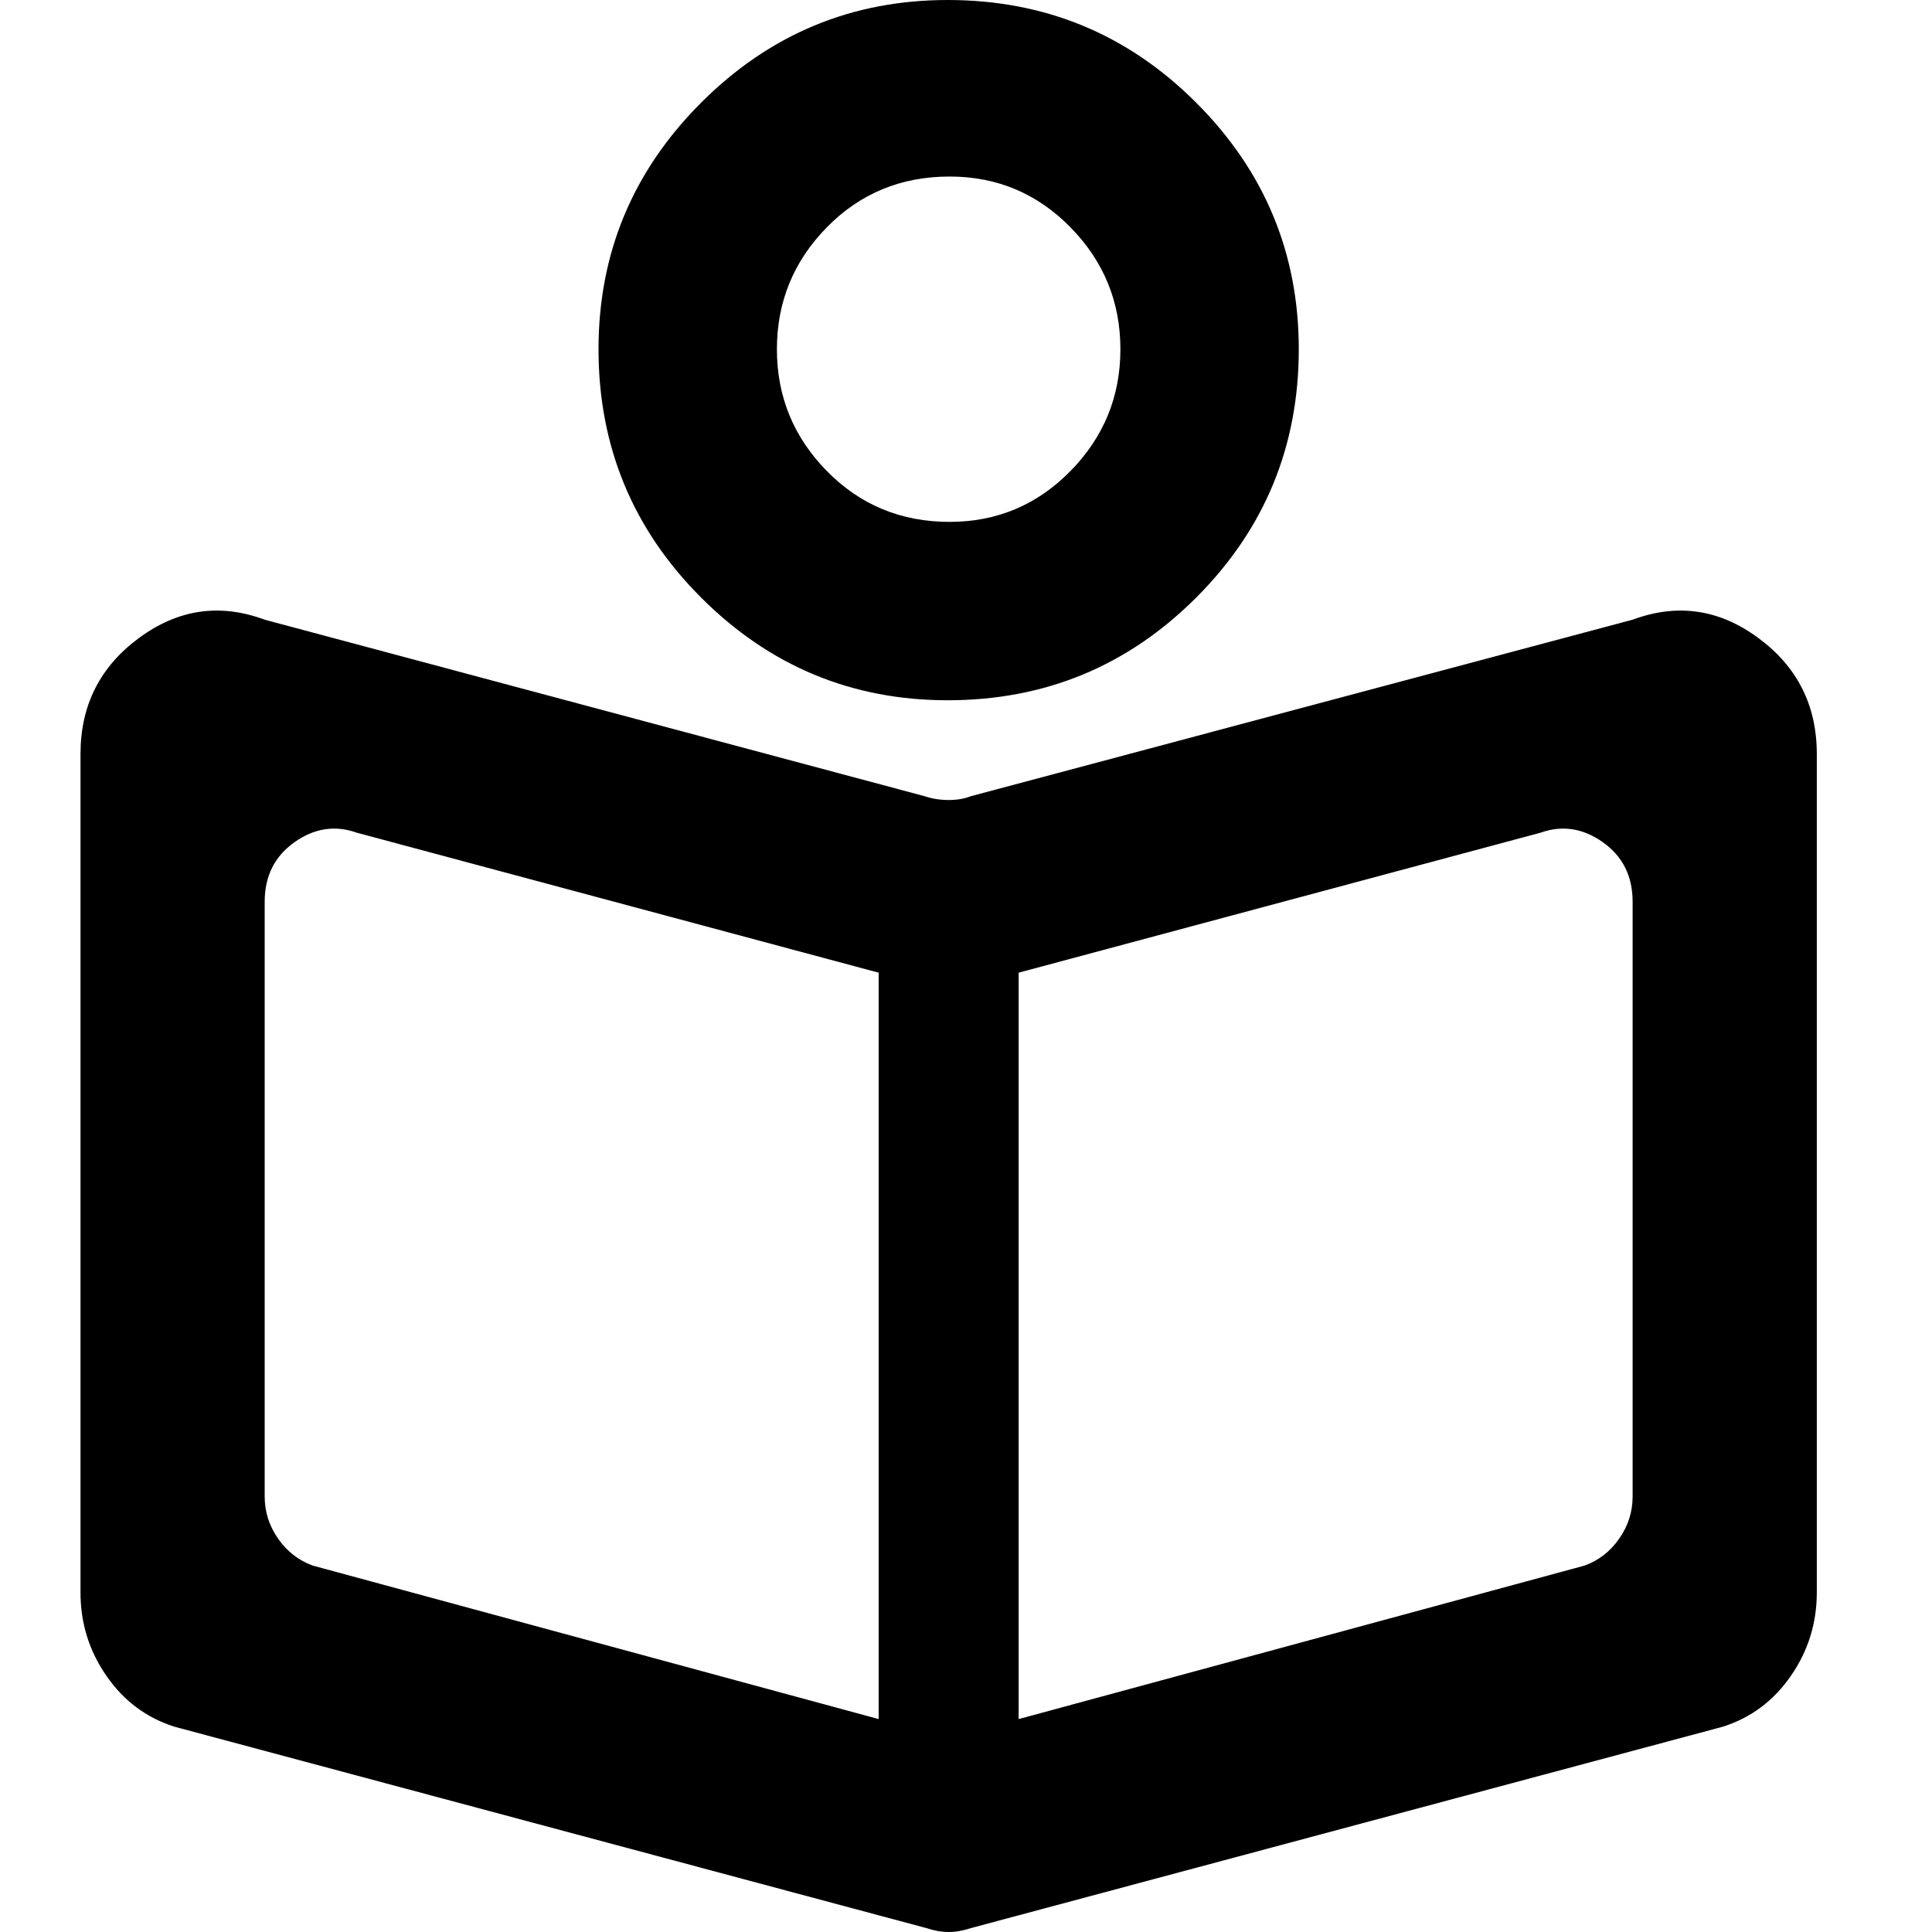
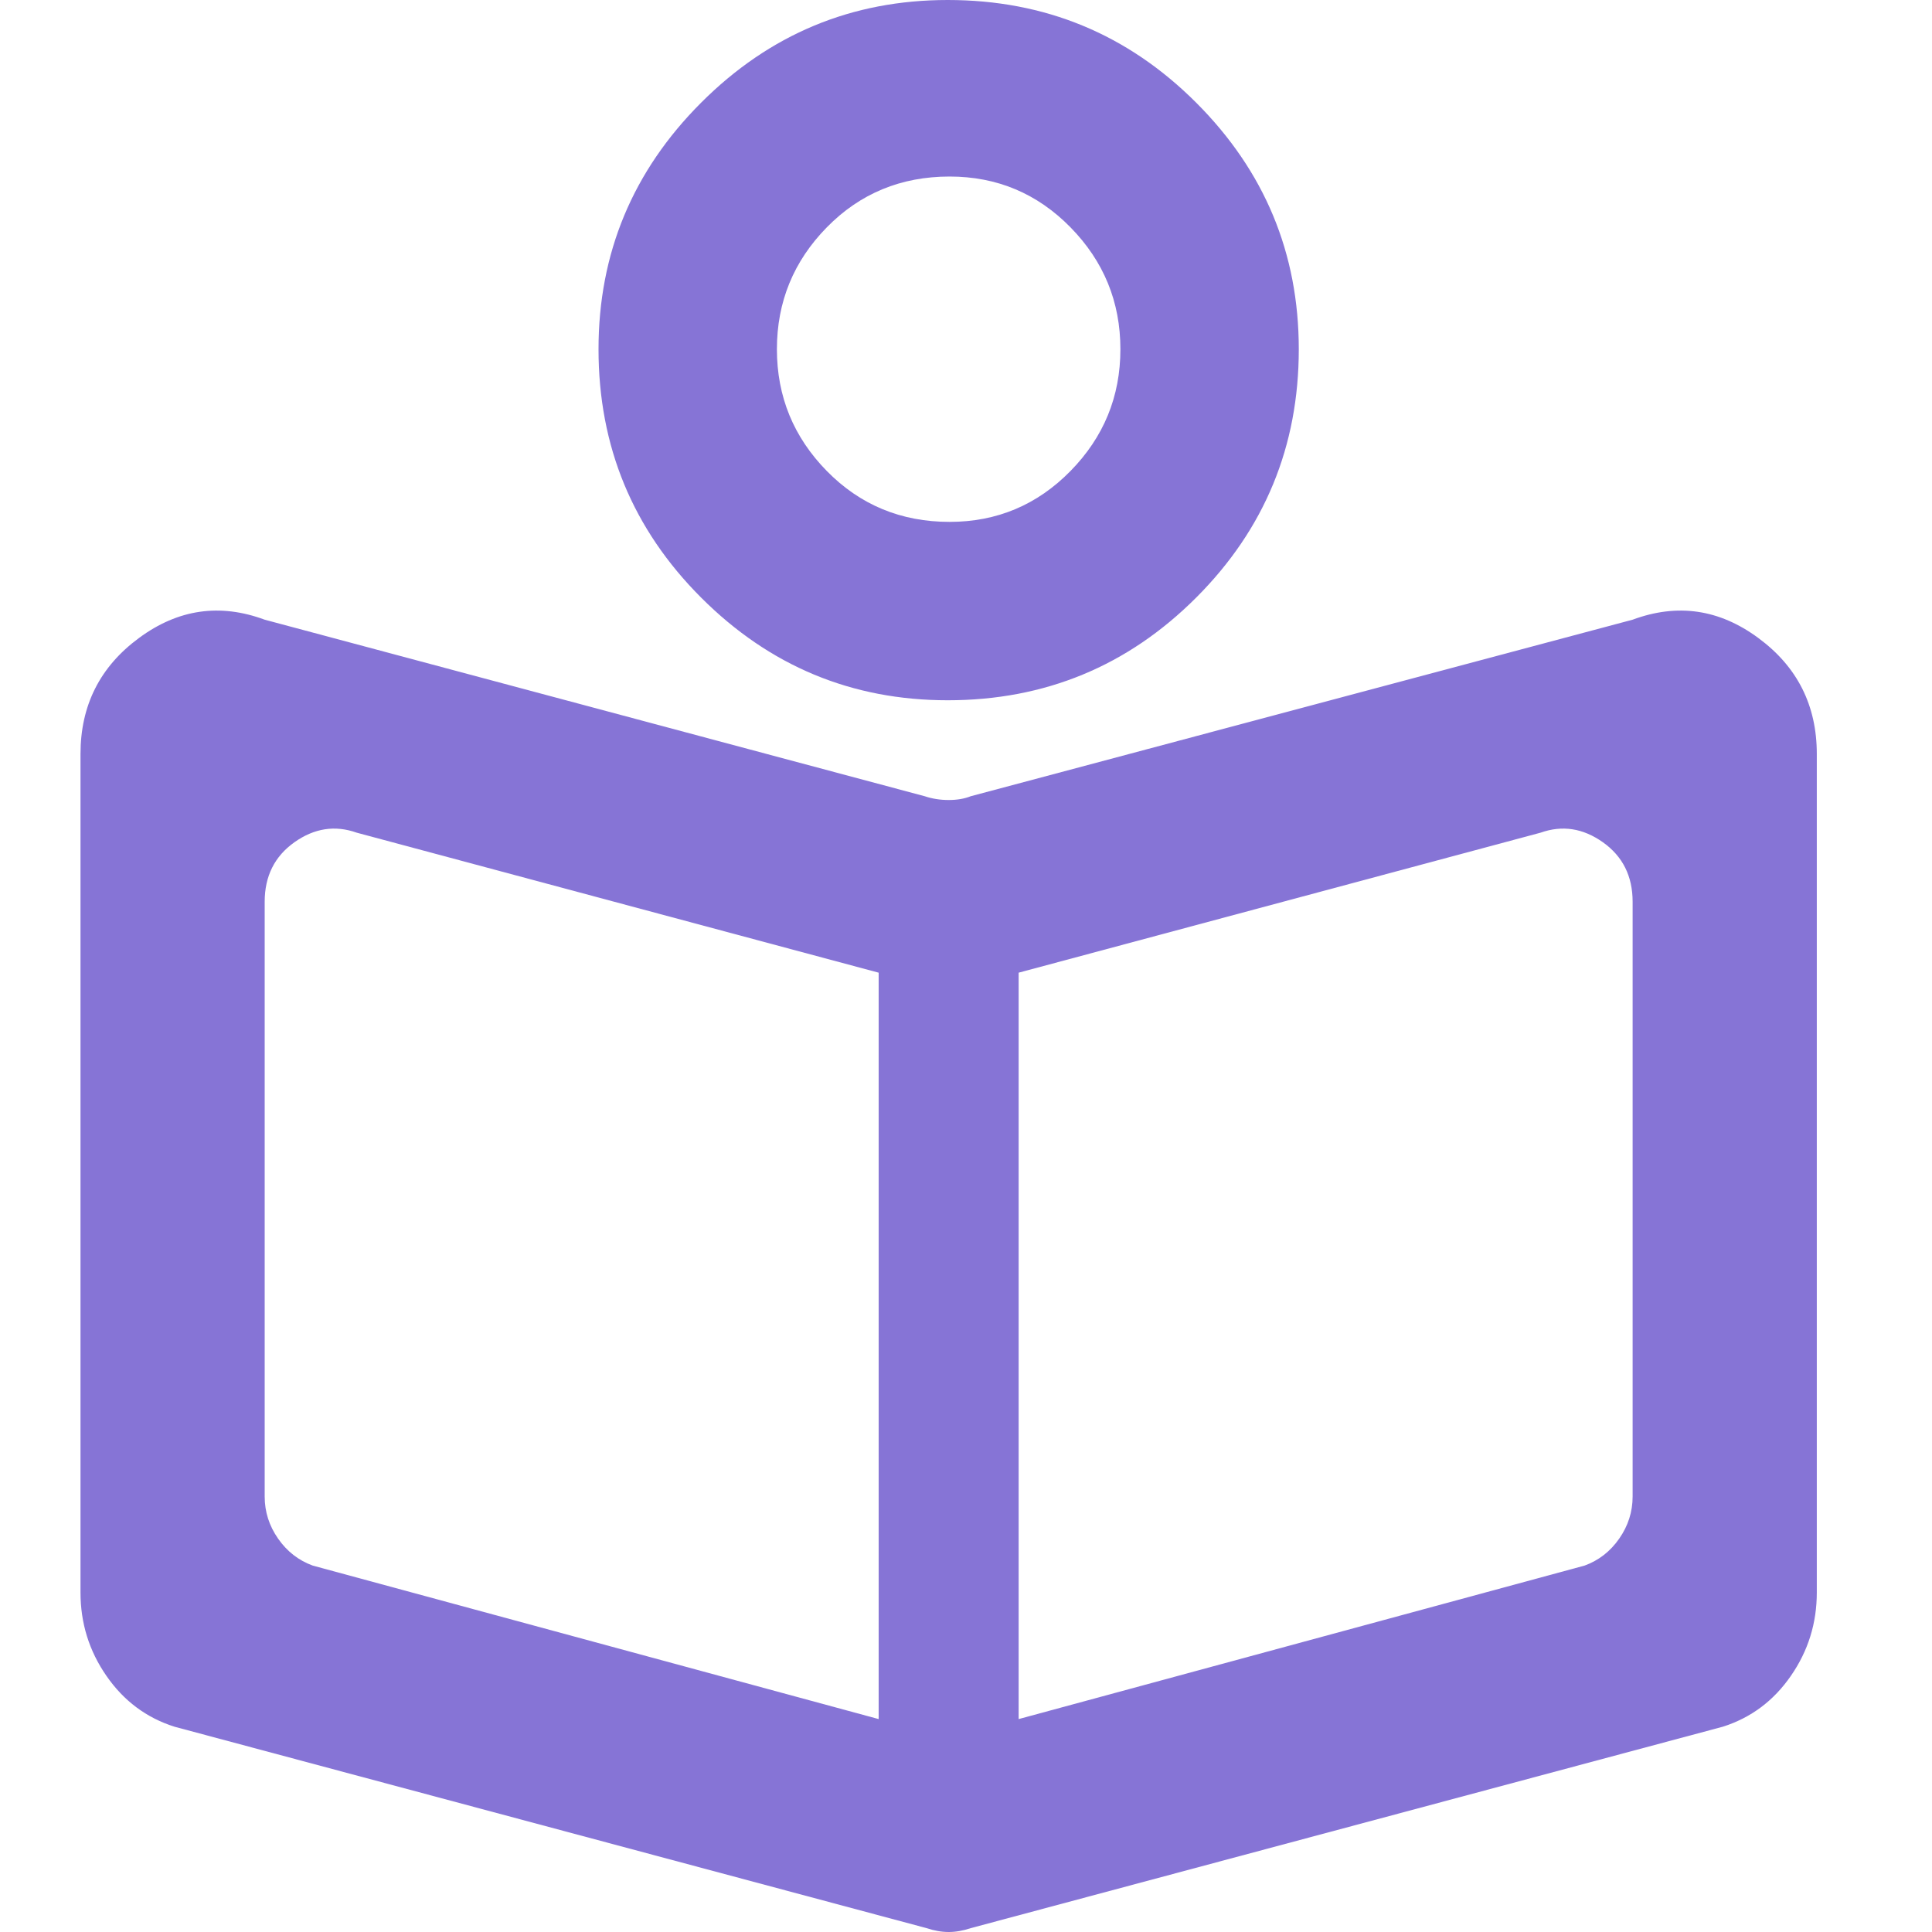
<svg xmlns="http://www.w3.org/2000/svg" width="24px" height="24px" viewBox="0 0 24 24" version="1.1">
  <defs />
  <g id="Icon/Original/training" stroke="none" stroke-width="1" fill="none" fill-rule="evenodd">
-     <path d="M20.281,18.59 L20.281,11.202 C20.281,10.884 20.158,10.638 19.912,10.463 C19.665,10.288 19.407,10.248 19.137,10.344 L12.654,12.083 L12.654,21.355 L19.685,19.448 C19.86,19.384 20.003,19.273 20.114,19.114 C20.225,18.955 20.281,18.781 20.281,18.59 Z M10.915,21.355 L10.915,12.083 L4.432,10.344 C4.162,10.248 3.904,10.288 3.657,10.463 C3.411,10.638 3.288,10.884 3.288,11.202 L3.288,18.59 C3.288,18.781 3.344,18.955 3.455,19.114 C3.566,19.273 3.709,19.384 3.884,19.448 L10.915,21.355 Z M12.059,9.891 L20.281,7.698 C20.837,7.492 21.357,7.567 21.842,7.925 C22.327,8.282 22.569,8.763 22.569,9.366 L22.569,19.782 C22.569,20.163 22.462,20.508 22.247,20.818 C22.033,21.128 21.751,21.339 21.401,21.45 L12.059,23.952 C11.963,23.984 11.872,24 11.785,24 C11.697,24 11.606,23.984 11.51,23.952 L2.168,21.45 C1.818,21.339 1.536,21.128 1.322,20.818 C1.107,20.508 1,20.163 1,19.782 L1,9.366 C1,8.763 1.242,8.282 1.727,7.925 C2.212,7.567 2.732,7.492 3.288,7.698 L11.487,9.891 C11.582,9.923 11.681,9.938 11.785,9.938 C11.888,9.938 11.979,9.923 12.059,9.891 Z M11.773,0 C12.98,0 14.009,0.425 14.859,1.275 C15.709,2.125 16.134,3.146 16.134,4.338 C16.134,5.545 15.709,6.574 14.859,7.424 C14.009,8.274 12.98,8.699 11.773,8.699 C10.581,8.699 9.56,8.274 8.71,7.424 C7.86,6.574 7.435,5.545 7.435,4.338 C7.435,3.146 7.86,2.125 8.71,1.275 C9.56,0.425 10.581,0 11.773,0 Z M11.796,6.483 C12.384,6.483 12.885,6.272 13.298,5.851 C13.711,5.43 13.918,4.926 13.918,4.338 C13.918,3.75 13.711,3.245 13.298,2.824 C12.885,2.403 12.384,2.193 11.796,2.193 C11.193,2.193 10.684,2.403 10.271,2.824 C9.858,3.245 9.651,3.75 9.651,4.338 C9.651,4.926 9.858,5.43 10.271,5.851 C10.684,6.272 11.193,6.483 11.796,6.483 Z" id="" fill="#000000" />
+     <path d="M20.281,18.59 L20.281,11.202 C20.281,10.884 20.158,10.638 19.912,10.463 C19.665,10.288 19.407,10.248 19.137,10.344 L12.654,12.083 L12.654,21.355 L19.685,19.448 C19.86,19.384 20.003,19.273 20.114,19.114 C20.225,18.955 20.281,18.781 20.281,18.59 Z M10.915,21.355 L10.915,12.083 L4.432,10.344 C4.162,10.248 3.904,10.288 3.657,10.463 C3.411,10.638 3.288,10.884 3.288,11.202 L3.288,18.59 C3.288,18.781 3.344,18.955 3.455,19.114 C3.566,19.273 3.709,19.384 3.884,19.448 L10.915,21.355 Z M12.059,9.891 L20.281,7.698 C20.837,7.492 21.357,7.567 21.842,7.925 C22.327,8.282 22.569,8.763 22.569,9.366 L22.569,19.782 C22.569,20.163 22.462,20.508 22.247,20.818 C22.033,21.128 21.751,21.339 21.401,21.45 L12.059,23.952 C11.963,23.984 11.872,24 11.785,24 C11.697,24 11.606,23.984 11.51,23.952 L2.168,21.45 C1.818,21.339 1.536,21.128 1.322,20.818 C1.107,20.508 1,20.163 1,19.782 L1,9.366 C1,8.763 1.242,8.282 1.727,7.925 C2.212,7.567 2.732,7.492 3.288,7.698 L11.487,9.891 C11.582,9.923 11.681,9.938 11.785,9.938 C11.888,9.938 11.979,9.923 12.059,9.891 Z M11.773,0 C12.98,0 14.009,0.425 14.859,1.275 C15.709,2.125 16.134,3.146 16.134,4.338 C16.134,5.545 15.709,6.574 14.859,7.424 C14.009,8.274 12.98,8.699 11.773,8.699 C10.581,8.699 9.56,8.274 8.71,7.424 C7.86,6.574 7.435,5.545 7.435,4.338 C7.435,3.146 7.86,2.125 8.71,1.275 C9.56,0.425 10.581,0 11.773,0 Z M11.796,6.483 C12.384,6.483 12.885,6.272 13.298,5.851 C13.711,5.43 13.918,4.926 13.918,4.338 C13.918,3.75 13.711,3.245 13.298,2.824 C12.885,2.403 12.384,2.193 11.796,2.193 C11.193,2.193 10.684,2.403 10.271,2.824 C9.858,3.245 9.651,3.75 9.651,4.338 C9.651,4.926 9.858,5.43 10.271,5.851 C10.684,6.272 11.193,6.483 11.796,6.483 Z" id="" fill="#8674d6" />
  </g>
</svg>
